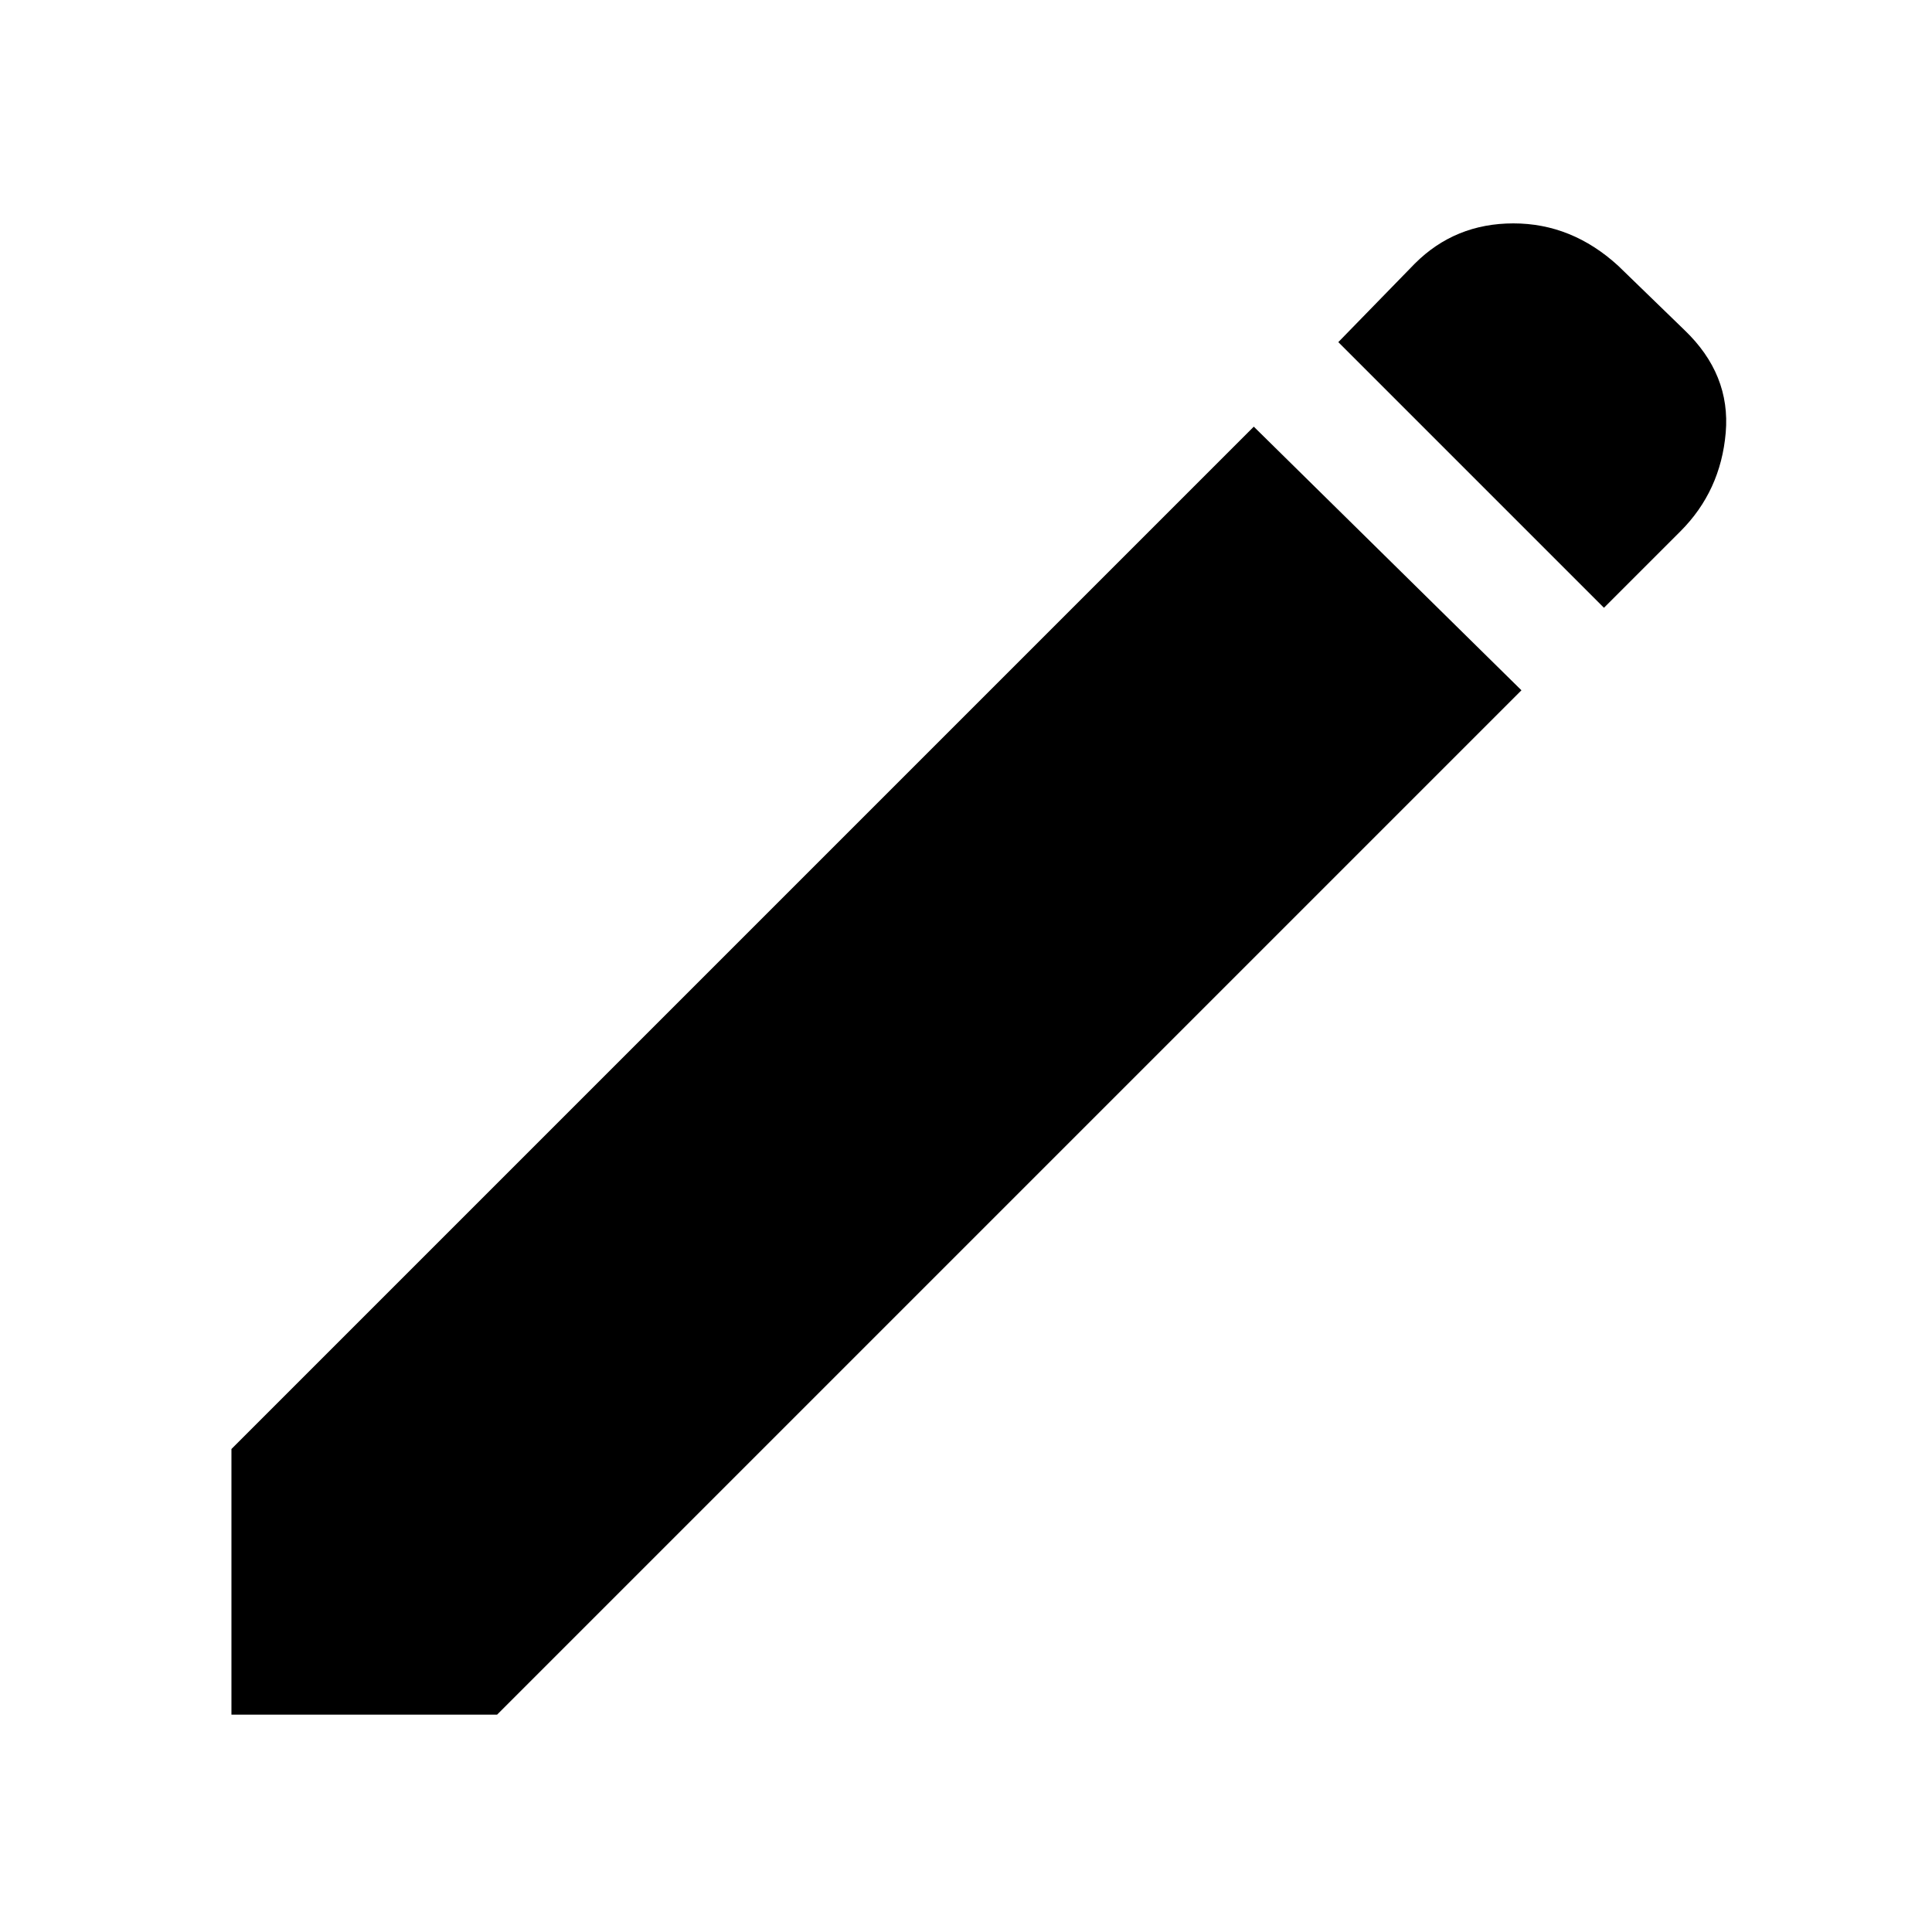
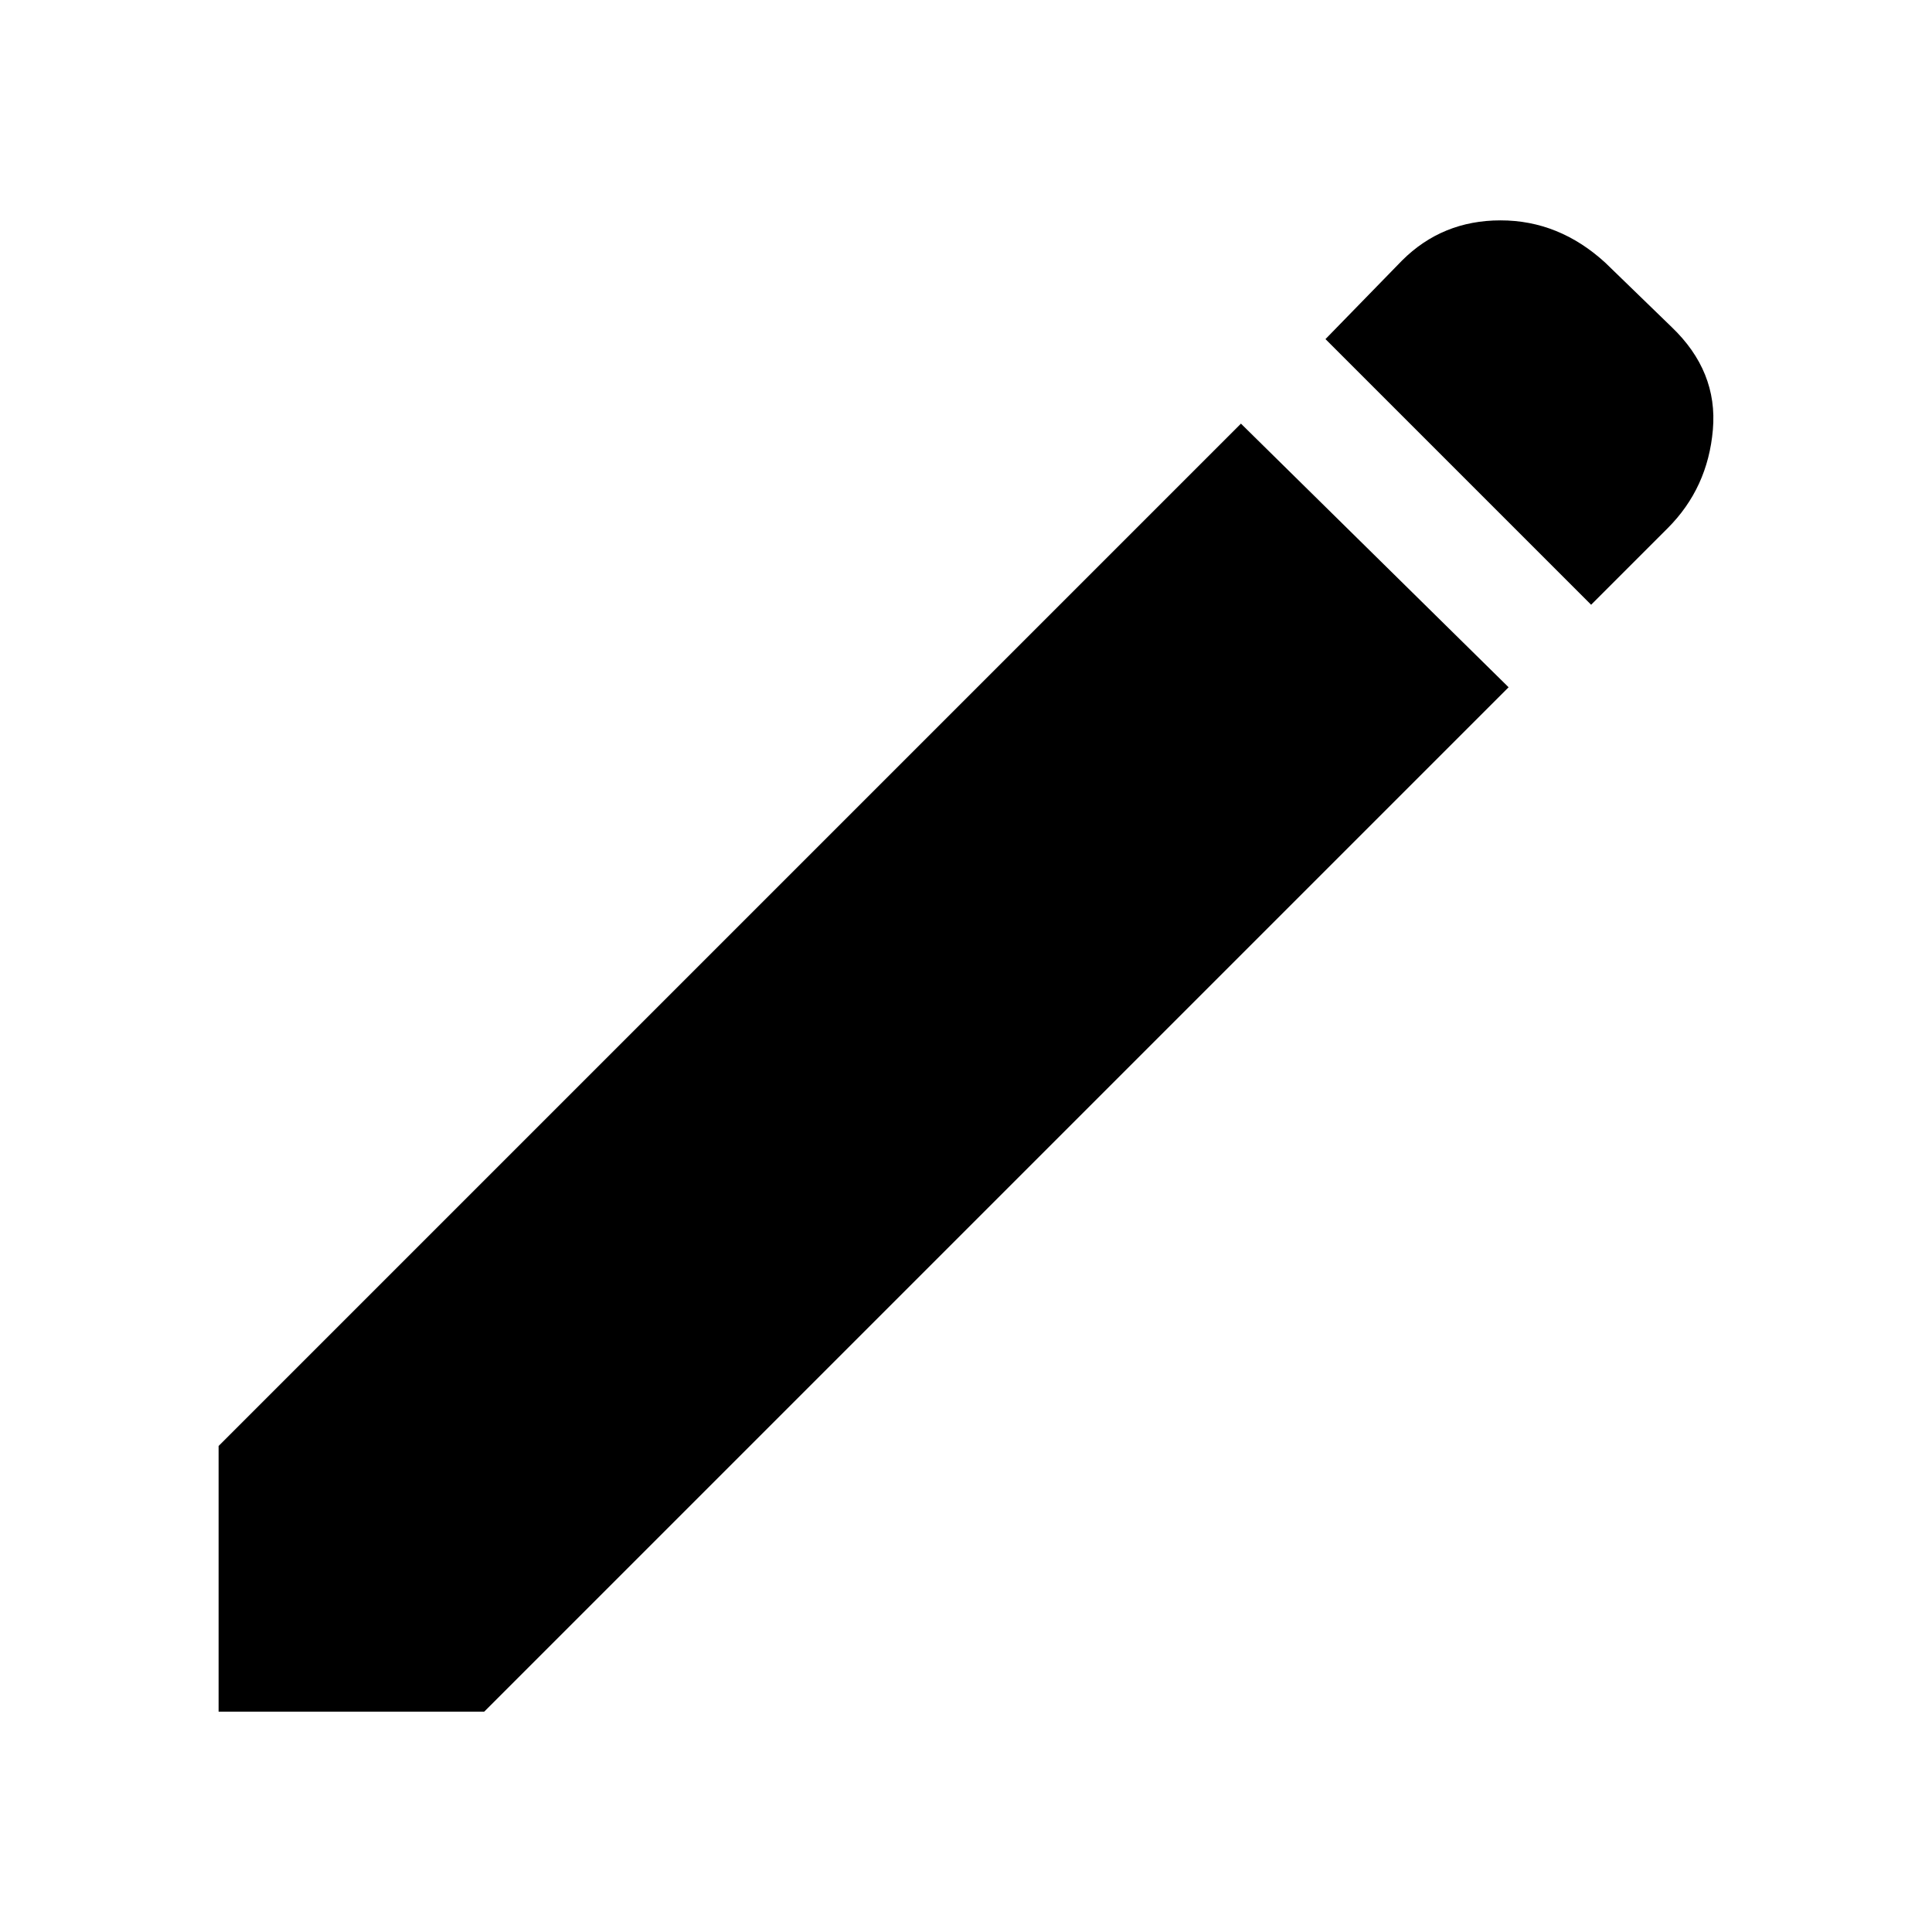
- <svg xmlns="http://www.w3.org/2000/svg" height="48" width="48">
-   <path d="m39.85 15.1-6.6-6.6 1.9-1.95q1-1 2.45-1 1.45 0 2.6 1.05l1.65 1.6q1.15 1.1 1.025 2.55-.125 1.45-1.125 2.45Zm-2.05 2.05L12.35 42.6h-6.6V36l25.4-25.4Z" />
+ <svg xmlns="http://www.w3.org/2000/svg" width="100%" height="100%" viewBox="0 0 48 48" version="1.1" xml:space="preserve" style="fill-rule:evenodd;clip-rule:evenodd;stroke-linejoin:round;stroke-miterlimit:2;">
+   <path d="M39.531,15.025l-6.6,-6.6l1.9,-1.95c0.667,-0.667 1.484,-1 2.45,-1c0.967,-0 1.834,0.35 2.6,1.05l1.65,1.6c0.767,0.733 1.109,1.583 1.025,2.55c-0.083,0.967 -0.458,1.783 -1.125,2.45l-1.9,1.9Zm-2.05,2.05l-25.45,25.45l-6.6,0l0,-6.6l25.4,-25.4l6.65,6.55Z" style="fill-rule:nonzero;" />
</svg>
